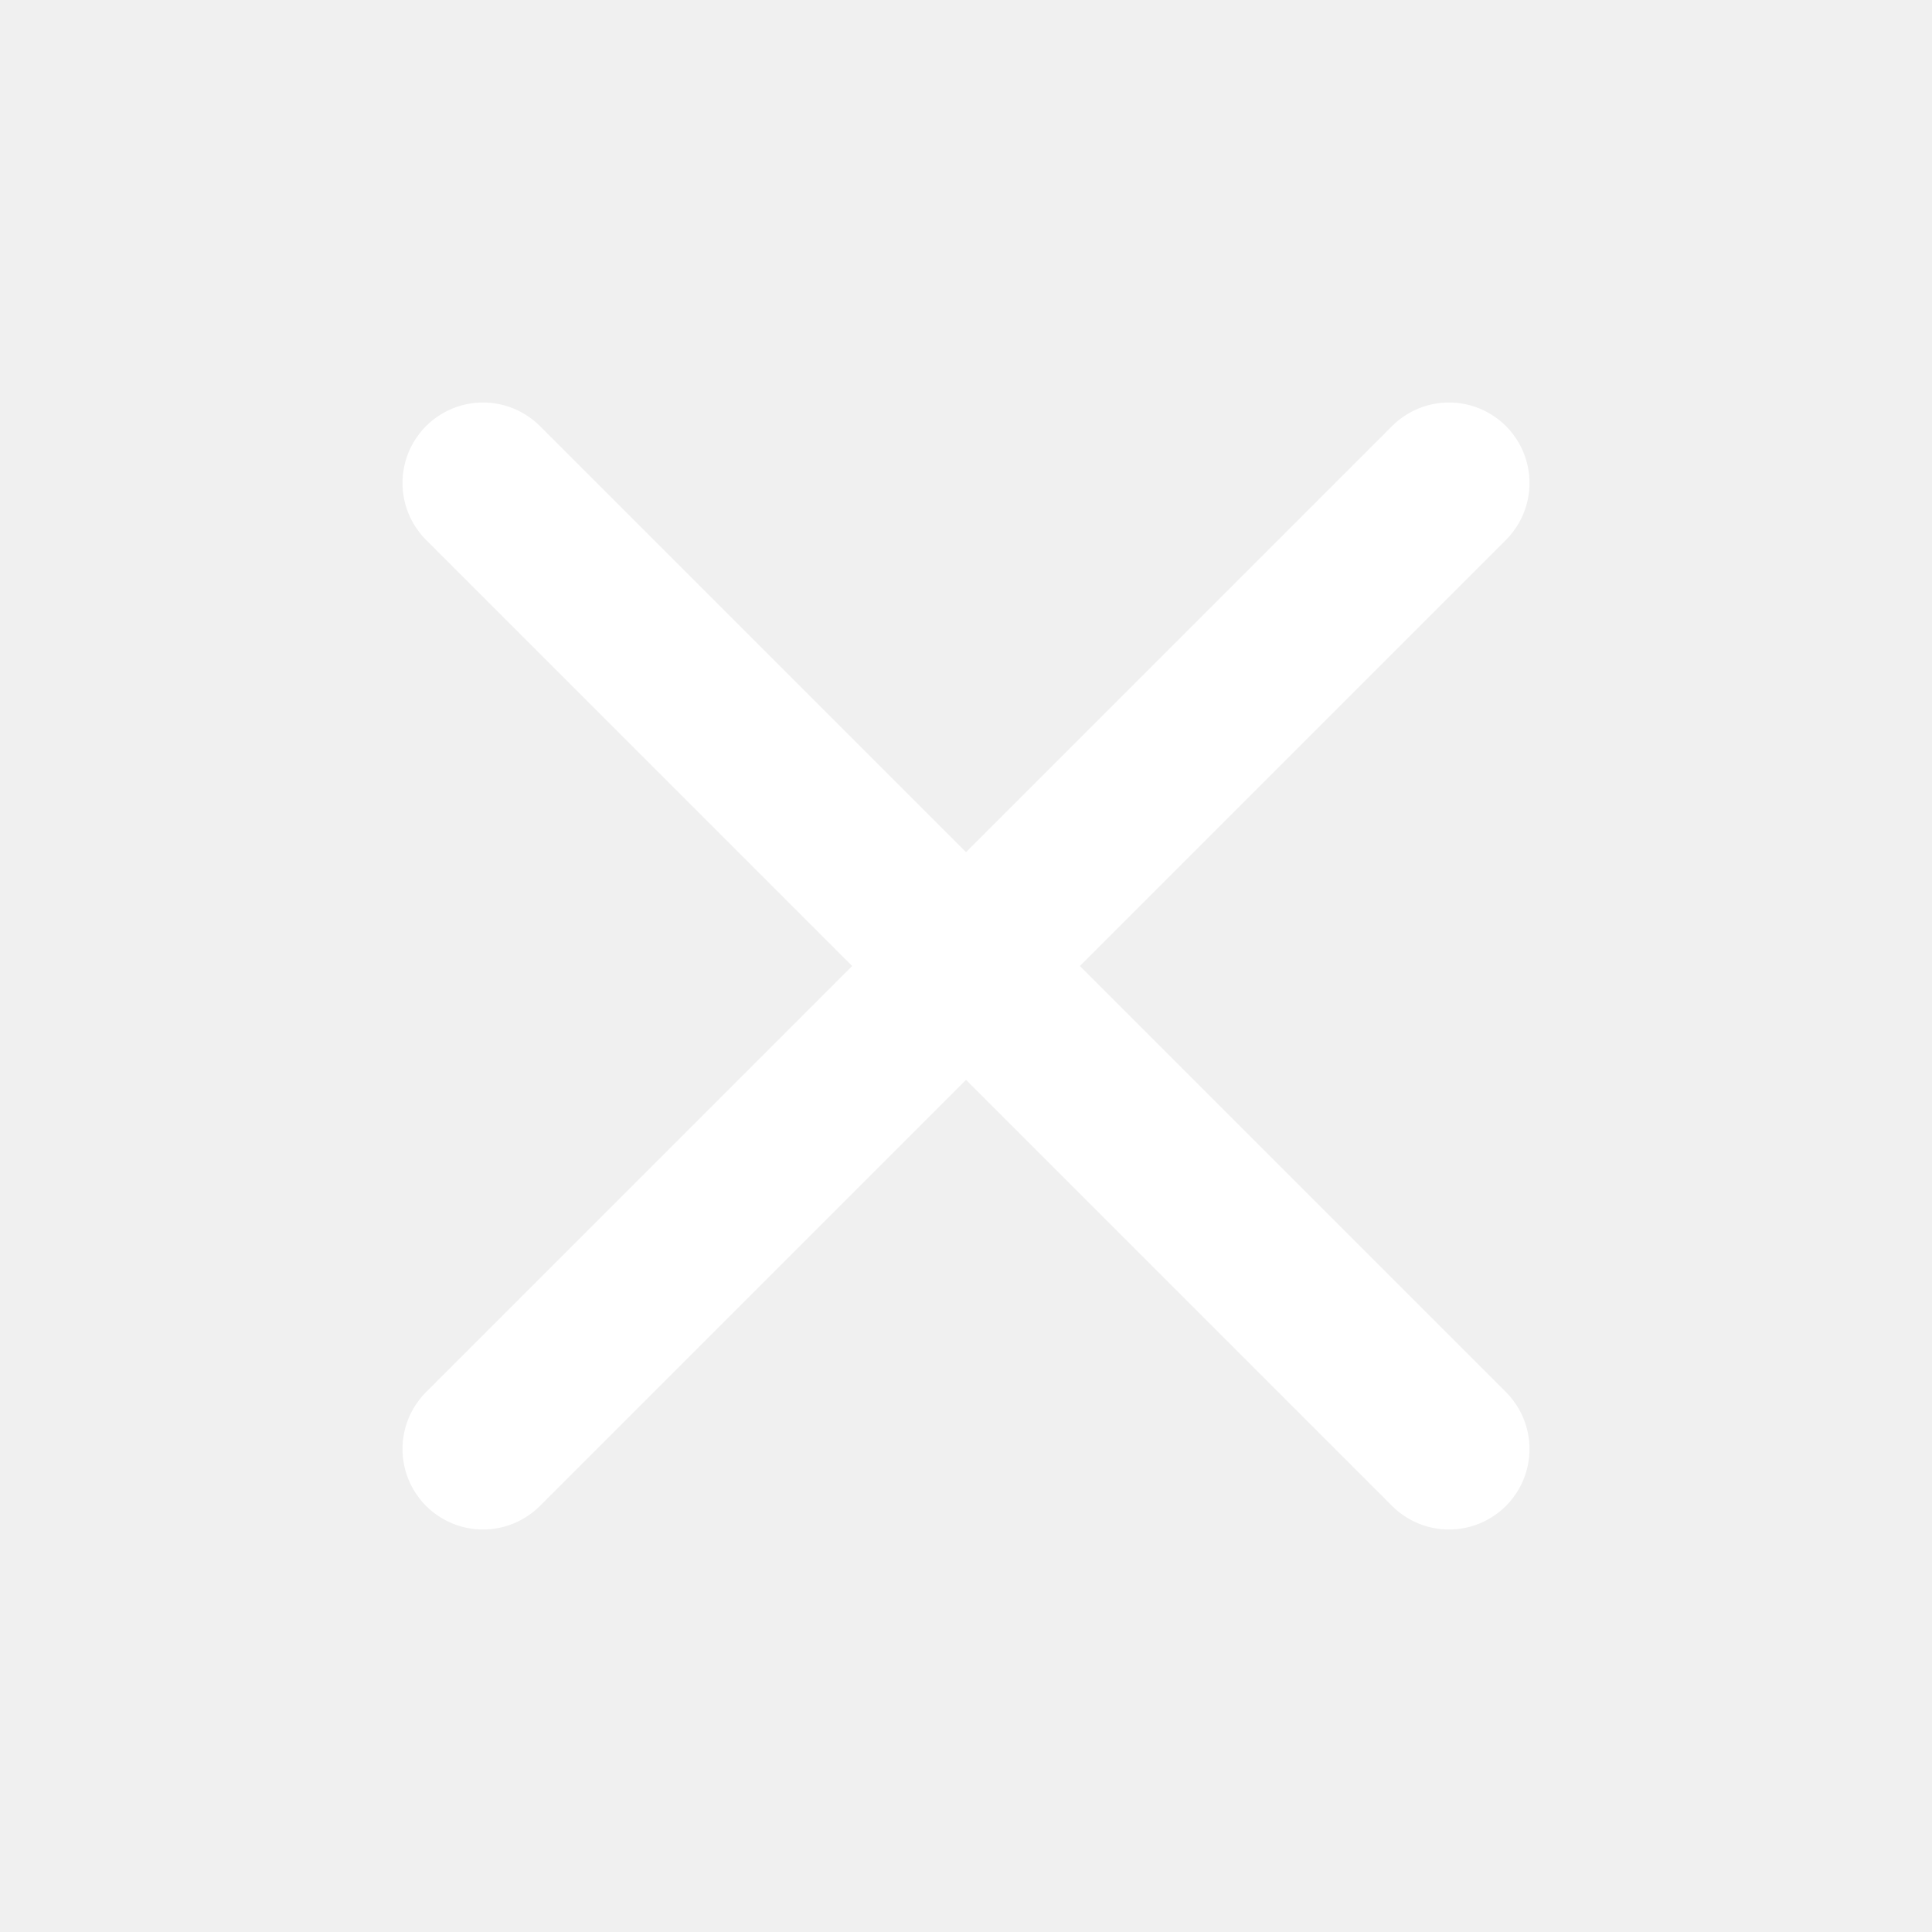
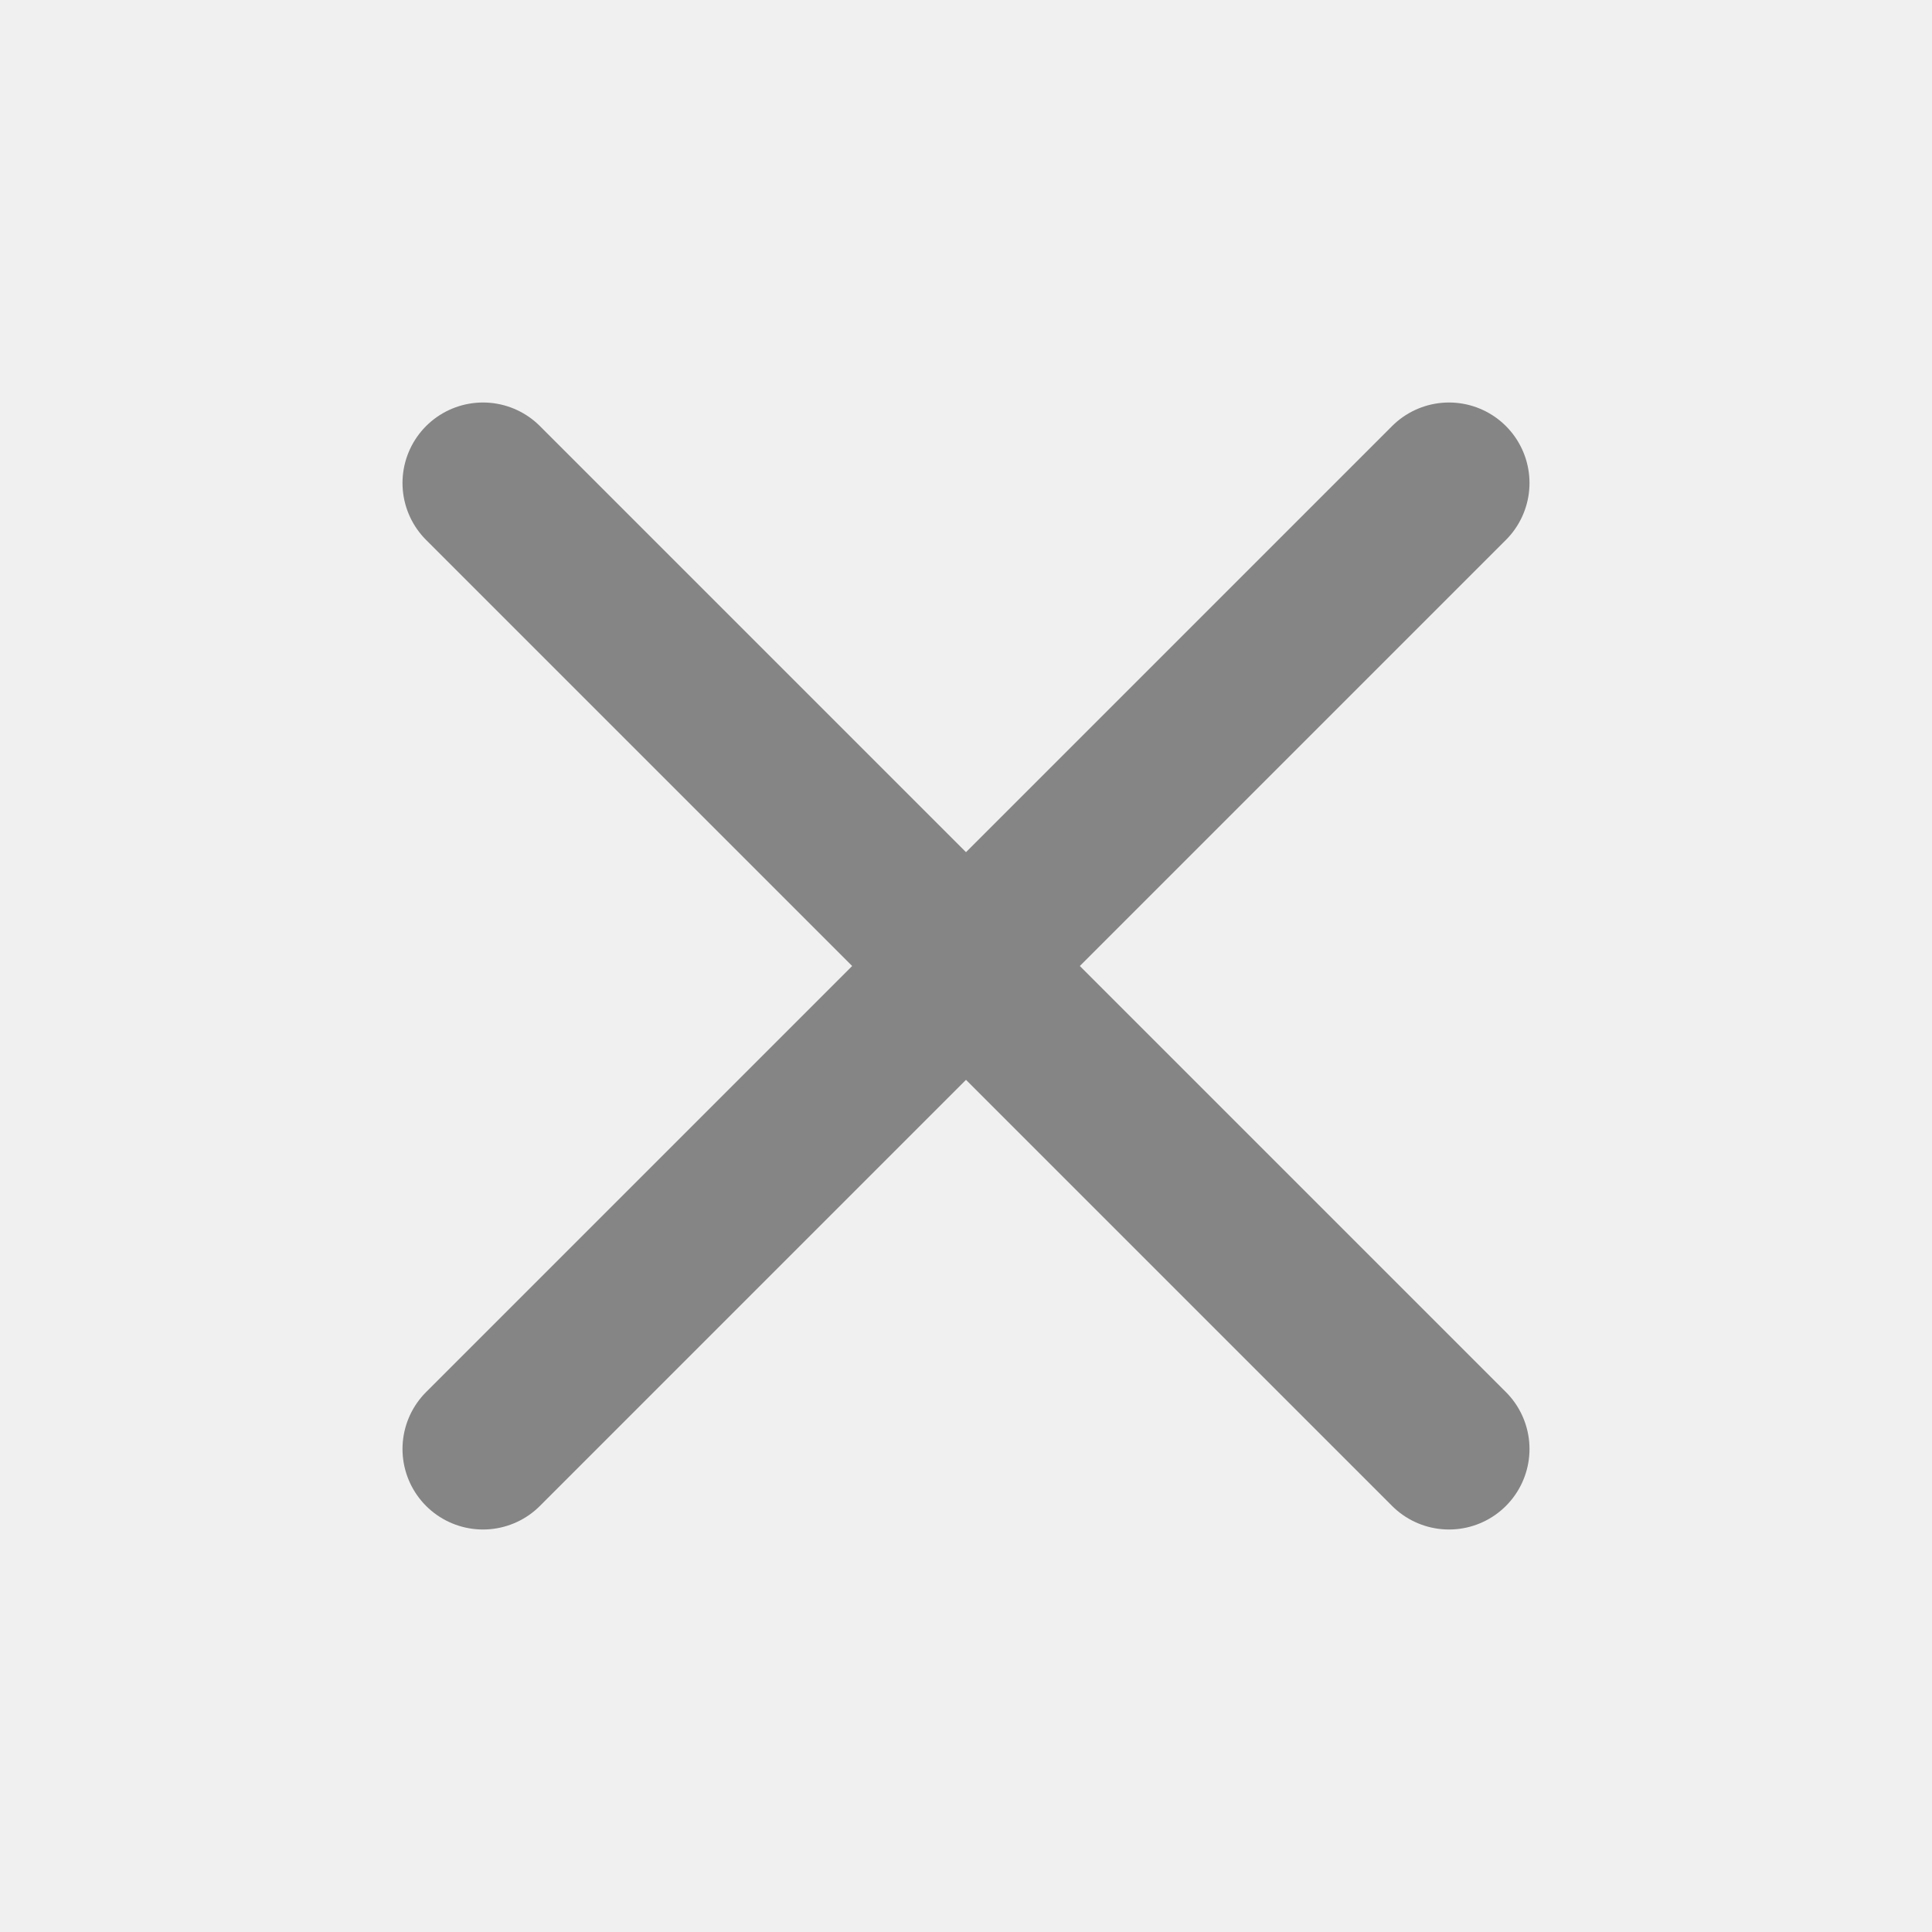
- <svg xmlns="http://www.w3.org/2000/svg" fill="none" height="24" stroke="#fff" stroke-linecap="round" stroke-linejoin="round" stroke-width="2" viewBox="0 0 24 24" width="24">
+ <svg xmlns="http://www.w3.org/2000/svg" fill="none" height="24" stroke="#858585" stroke-linecap="round" stroke-linejoin="round" stroke-width="2" viewBox="0 0 24 24" width="24">
  <line x1="18" x2="6" y1="6" y2="18" />
  <line x1="6" x2="18" y1="6" y2="18" />
</svg>
